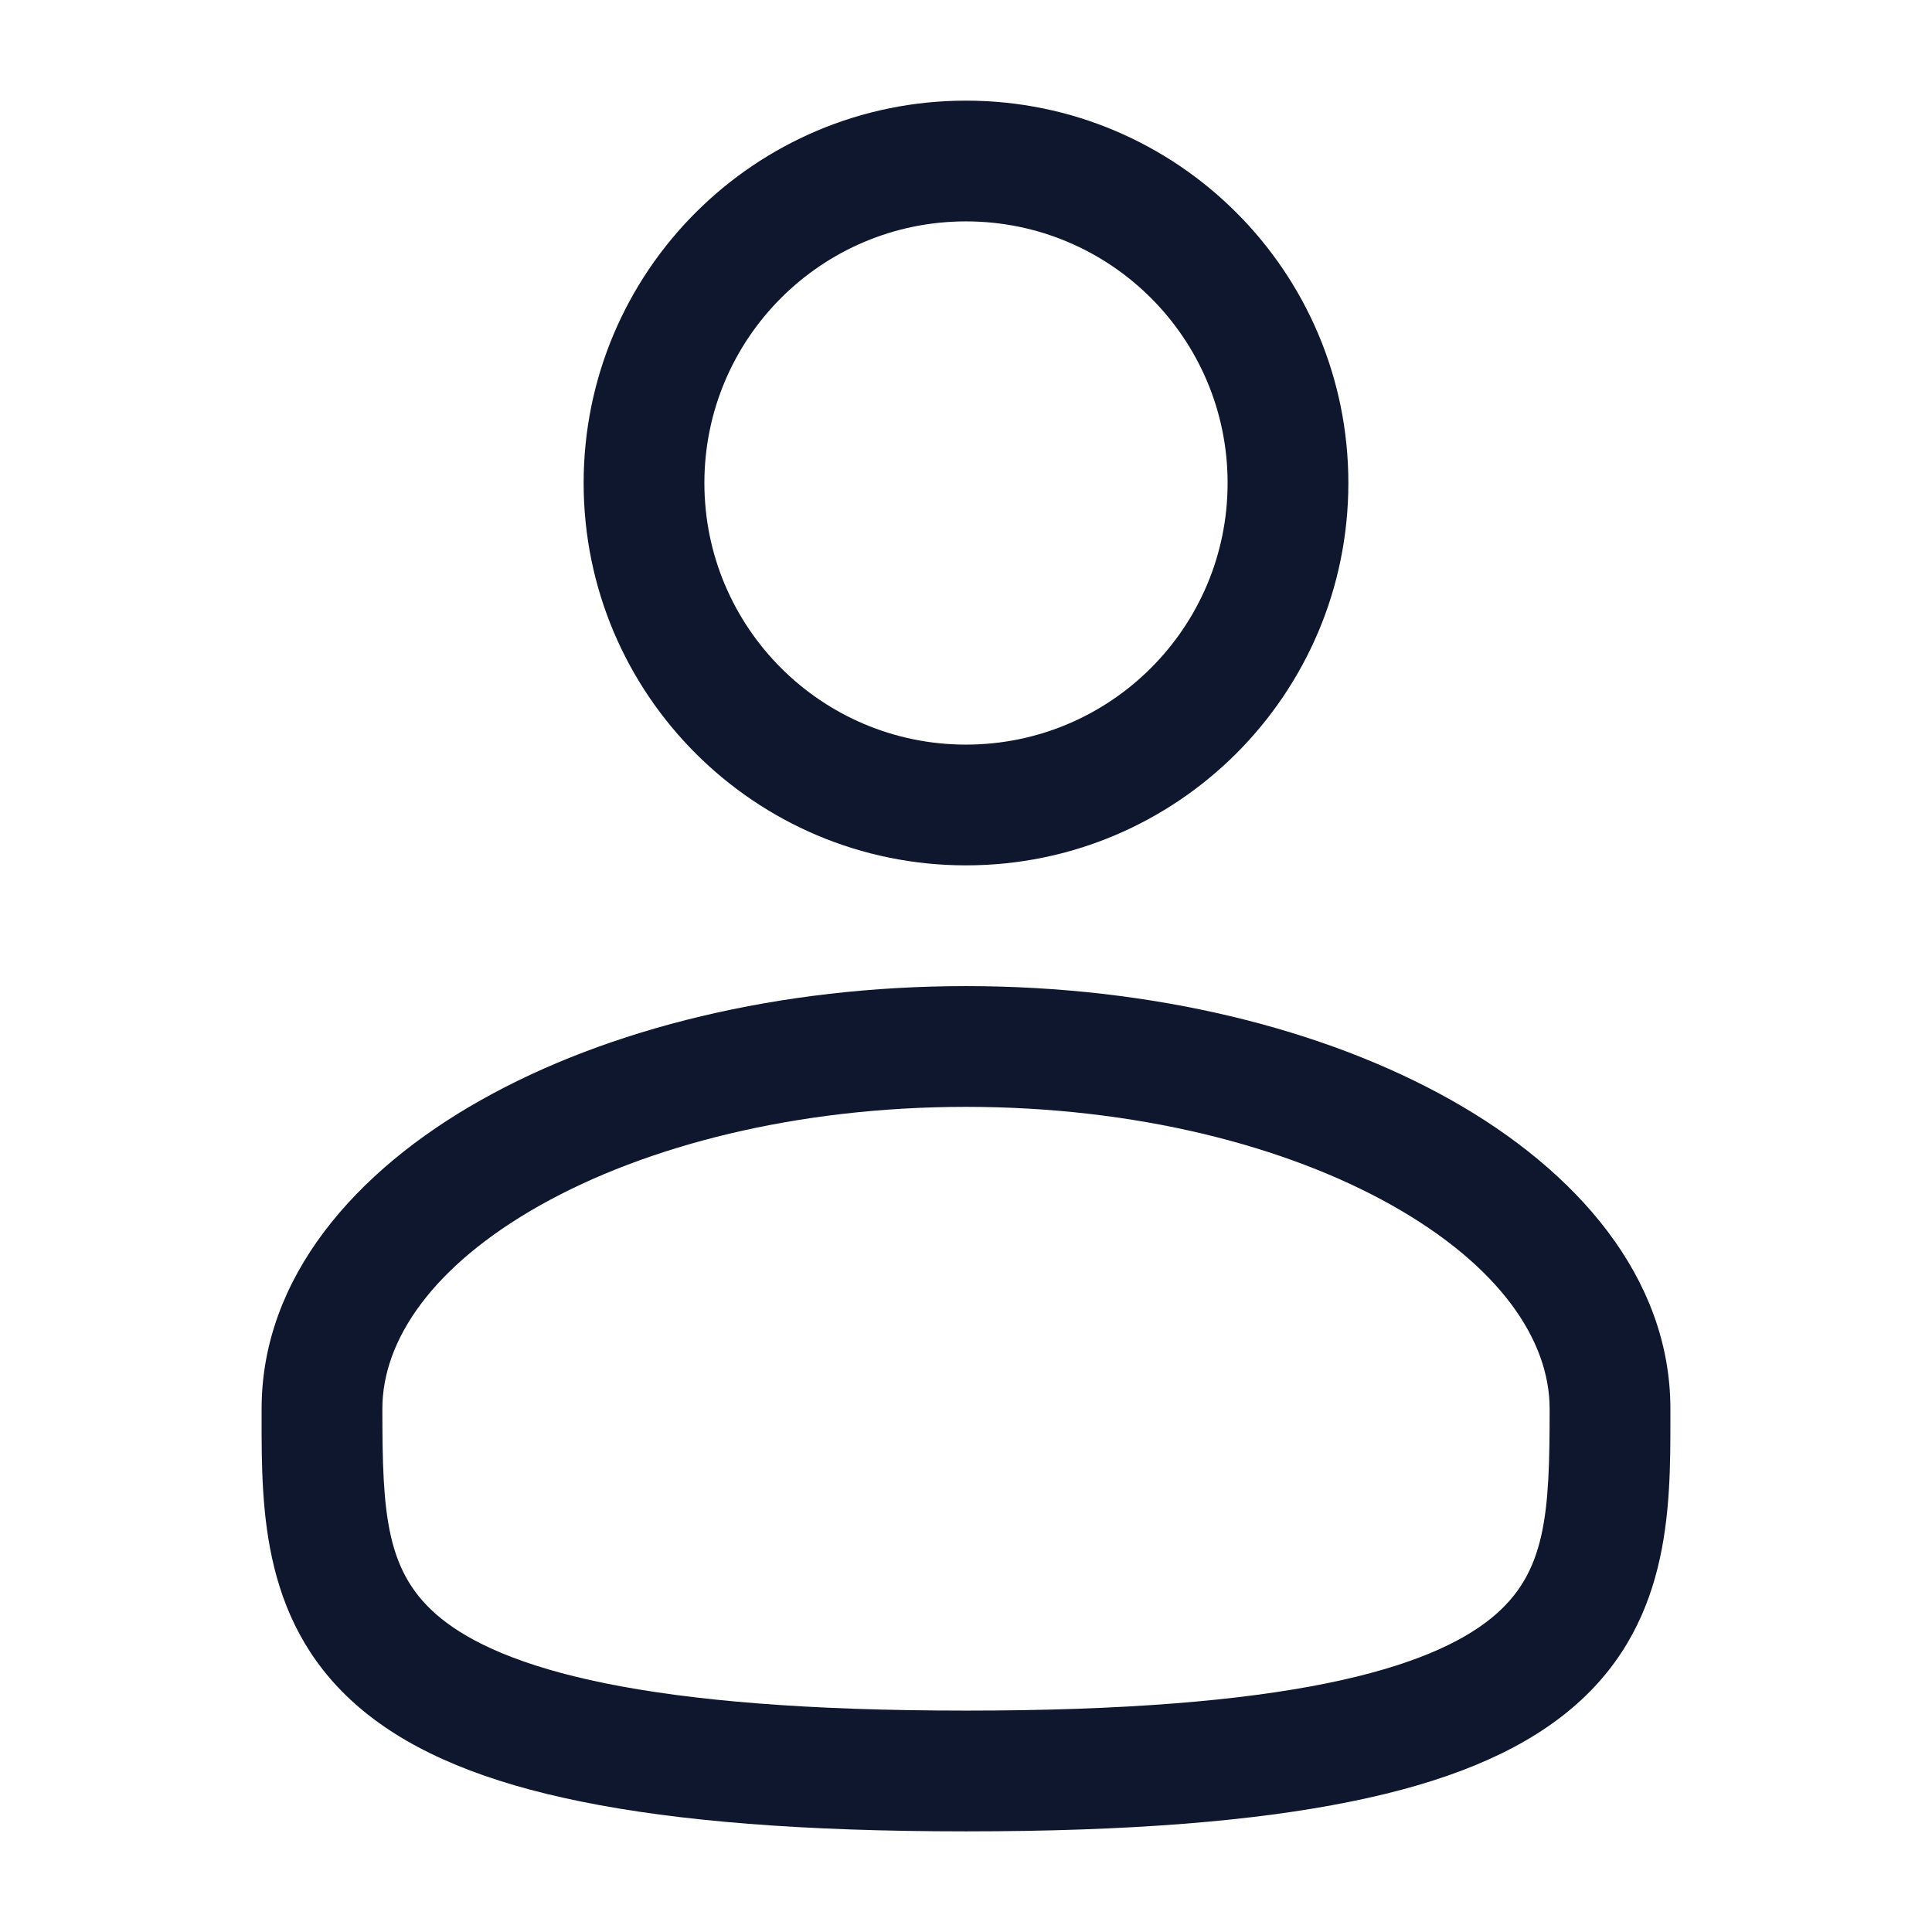
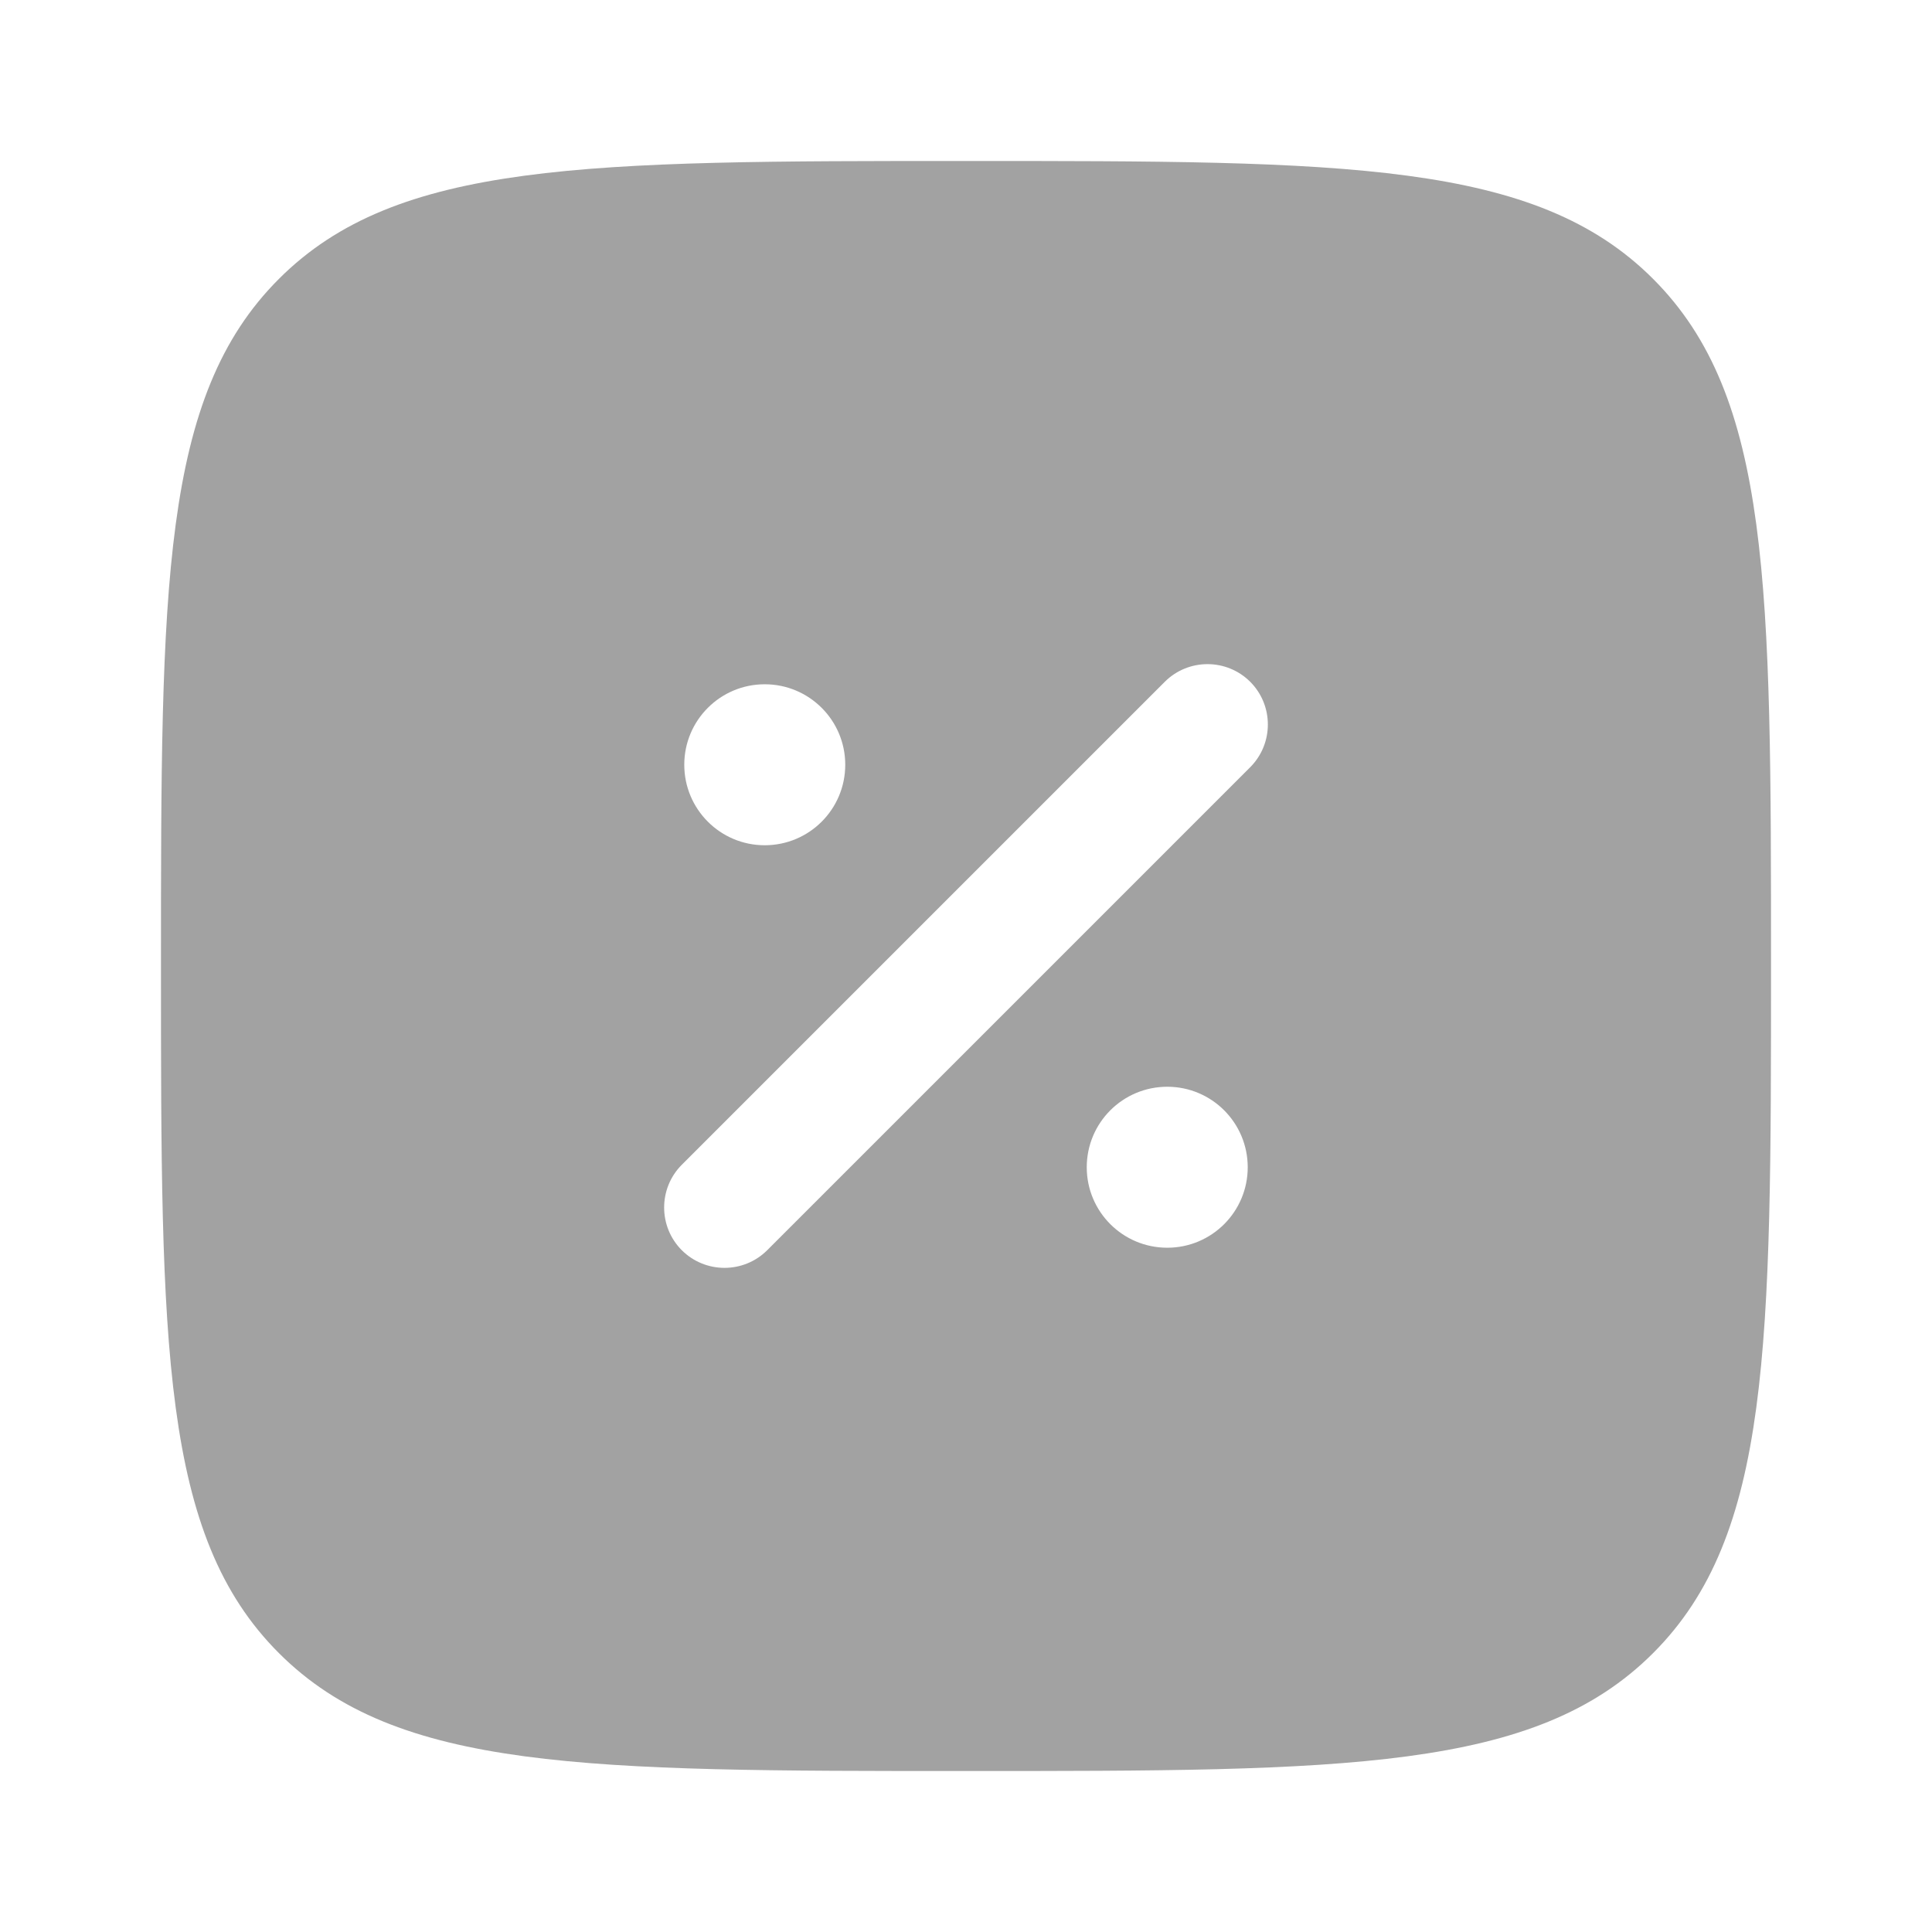
- <svg xmlns="http://www.w3.org/2000/svg" width="22" height="22" viewBox="0 0 22 22" fill="none">
-   <path fill-rule="evenodd" clip-rule="evenodd" d="M11 1.146C8.595 1.146 6.646 3.095 6.646 5.5C6.646 7.905 8.595 9.854 11 9.854C13.405 9.854 15.354 7.905 15.354 5.5C15.354 3.095 13.405 1.146 11 1.146ZM8.021 5.5C8.021 3.855 9.355 2.521 11 2.521C12.645 2.521 13.979 3.855 13.979 5.5C13.979 7.145 12.645 8.479 11 8.479C9.355 8.479 8.021 7.145 8.021 5.5Z" fill="#0E172E" />
-   <path fill-rule="evenodd" clip-rule="evenodd" d="M11 11.229C8.879 11.229 6.925 11.711 5.478 12.526C4.051 13.328 2.979 14.544 2.979 16.042L2.979 16.135C2.978 17.2 2.977 18.537 4.149 19.492C4.726 19.962 5.533 20.296 6.624 20.516C7.718 20.738 9.143 20.854 11 20.854C12.857 20.854 14.282 20.738 15.376 20.516C16.467 20.296 17.274 19.962 17.851 19.492C19.023 18.537 19.022 17.2 19.021 16.135L19.021 16.042C19.021 14.544 17.949 13.328 16.523 12.526C15.075 11.711 13.121 11.229 11 11.229ZM4.354 16.042C4.354 15.261 4.924 14.415 6.152 13.724C7.358 13.046 9.071 12.604 11 12.604C12.929 12.604 14.642 13.046 15.848 13.724C17.076 14.415 17.646 15.261 17.646 16.042C17.646 17.241 17.609 17.915 16.983 18.425C16.643 18.702 16.075 18.972 15.103 19.169C14.134 19.365 12.81 19.479 11 19.479C9.19 19.479 7.866 19.365 6.897 19.169C5.925 18.972 5.357 18.702 5.017 18.425C4.391 17.915 4.354 17.241 4.354 16.042Z" fill="#0E172E" />
+ <svg xmlns="http://www.w3.org/2000/svg" width="28" height="28" viewBox="0 0 28 28" fill="none">
+   <path fill-rule="evenodd" clip-rule="evenodd" d="M4.042 4.042C2.333 5.75 2.333 8.5 2.333 14C2.333 19.5 2.333 22.25 4.042 23.958C5.75 25.667 8.5 25.667 14 25.667C19.5 25.667 22.25 25.667 23.958 23.958C25.667 22.25 25.667 19.5 25.667 14C25.667 8.5 25.667 5.75 23.958 4.042C22.25 2.333 19.5 2.333 14 2.333C8.5 2.333 5.75 2.333 4.042 4.042ZM18.119 9.881C18.46 10.223 18.46 10.777 18.119 11.119L11.119 18.119C10.777 18.46 10.223 18.46 9.881 18.119C9.54 17.777 9.54 17.223 9.881 16.881L16.881 9.881C17.223 9.54 17.777 9.54 18.119 9.881ZM12.25 11.083C12.25 11.728 11.728 12.25 11.083 12.25C10.439 12.25 9.917 11.728 9.917 11.083C9.917 10.439 10.439 9.917 11.083 9.917C11.728 9.917 12.25 10.439 12.25 11.083ZM16.917 18.083C17.561 18.083 18.083 17.561 18.083 16.917C18.083 16.272 17.561 15.75 16.917 15.75C16.272 15.75 15.75 16.272 15.75 16.917C15.75 17.561 16.272 18.083 16.917 18.083Z" fill="#A2A2A2" />
</svg>
